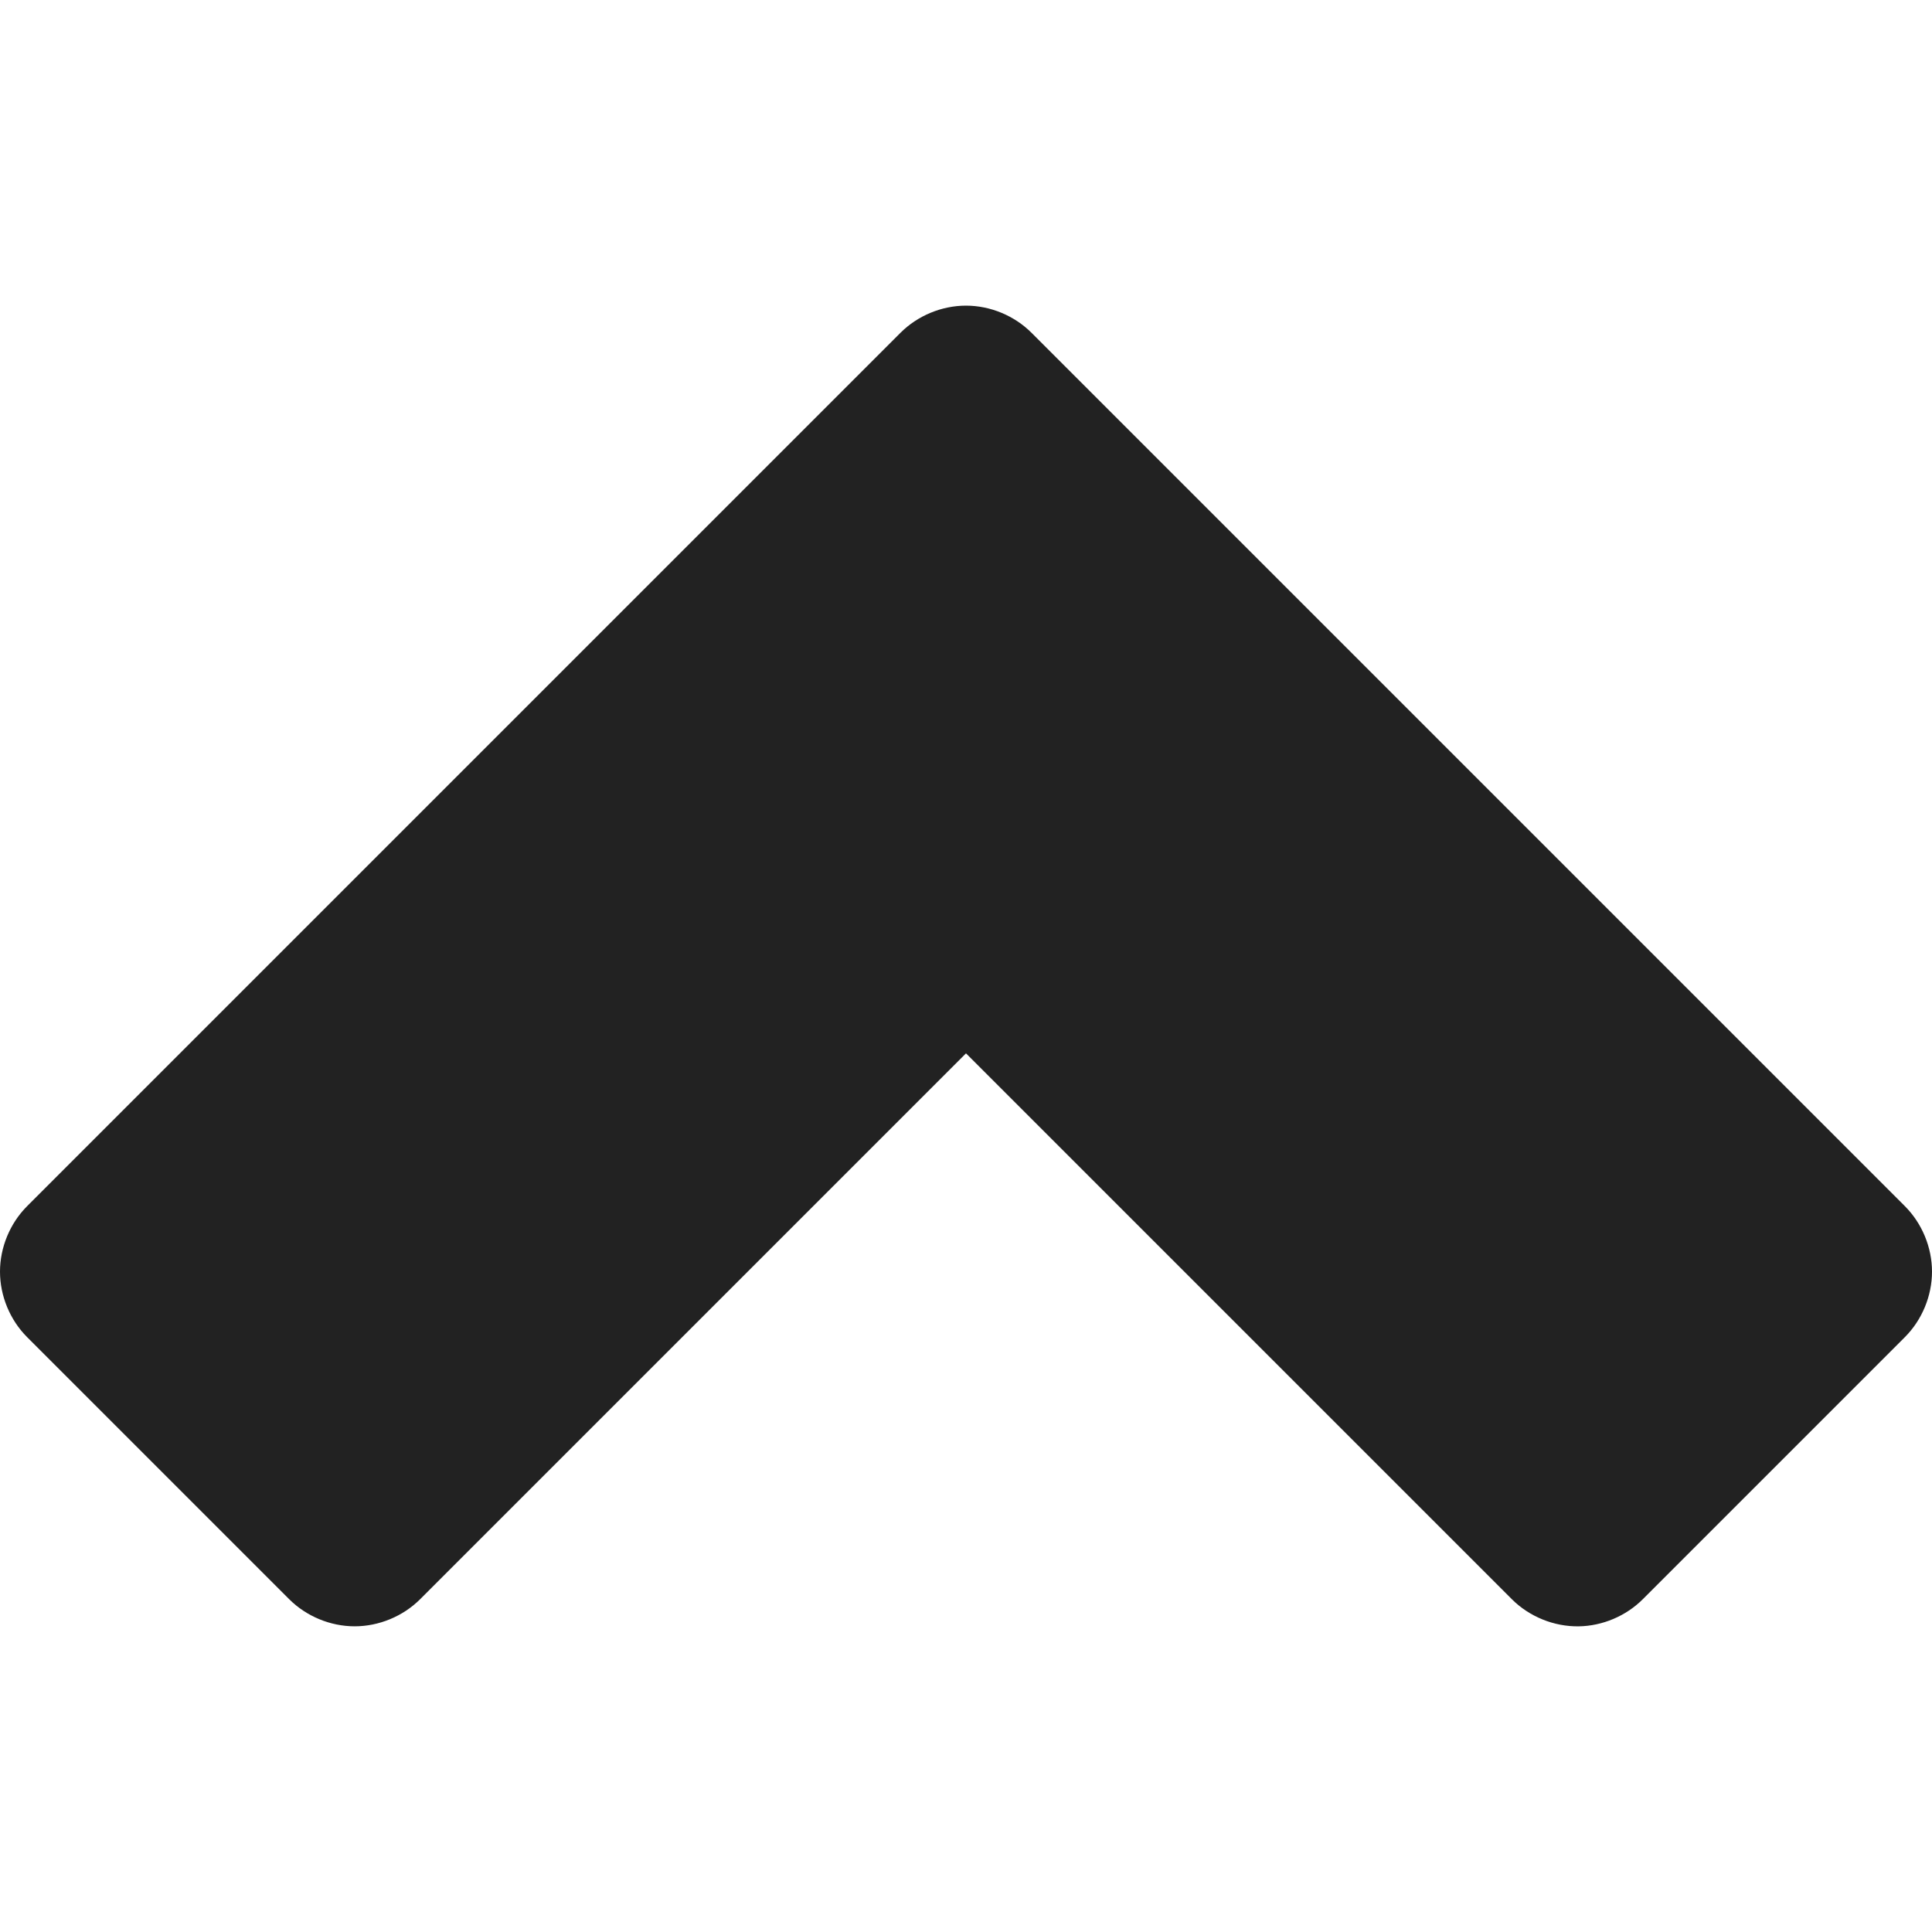
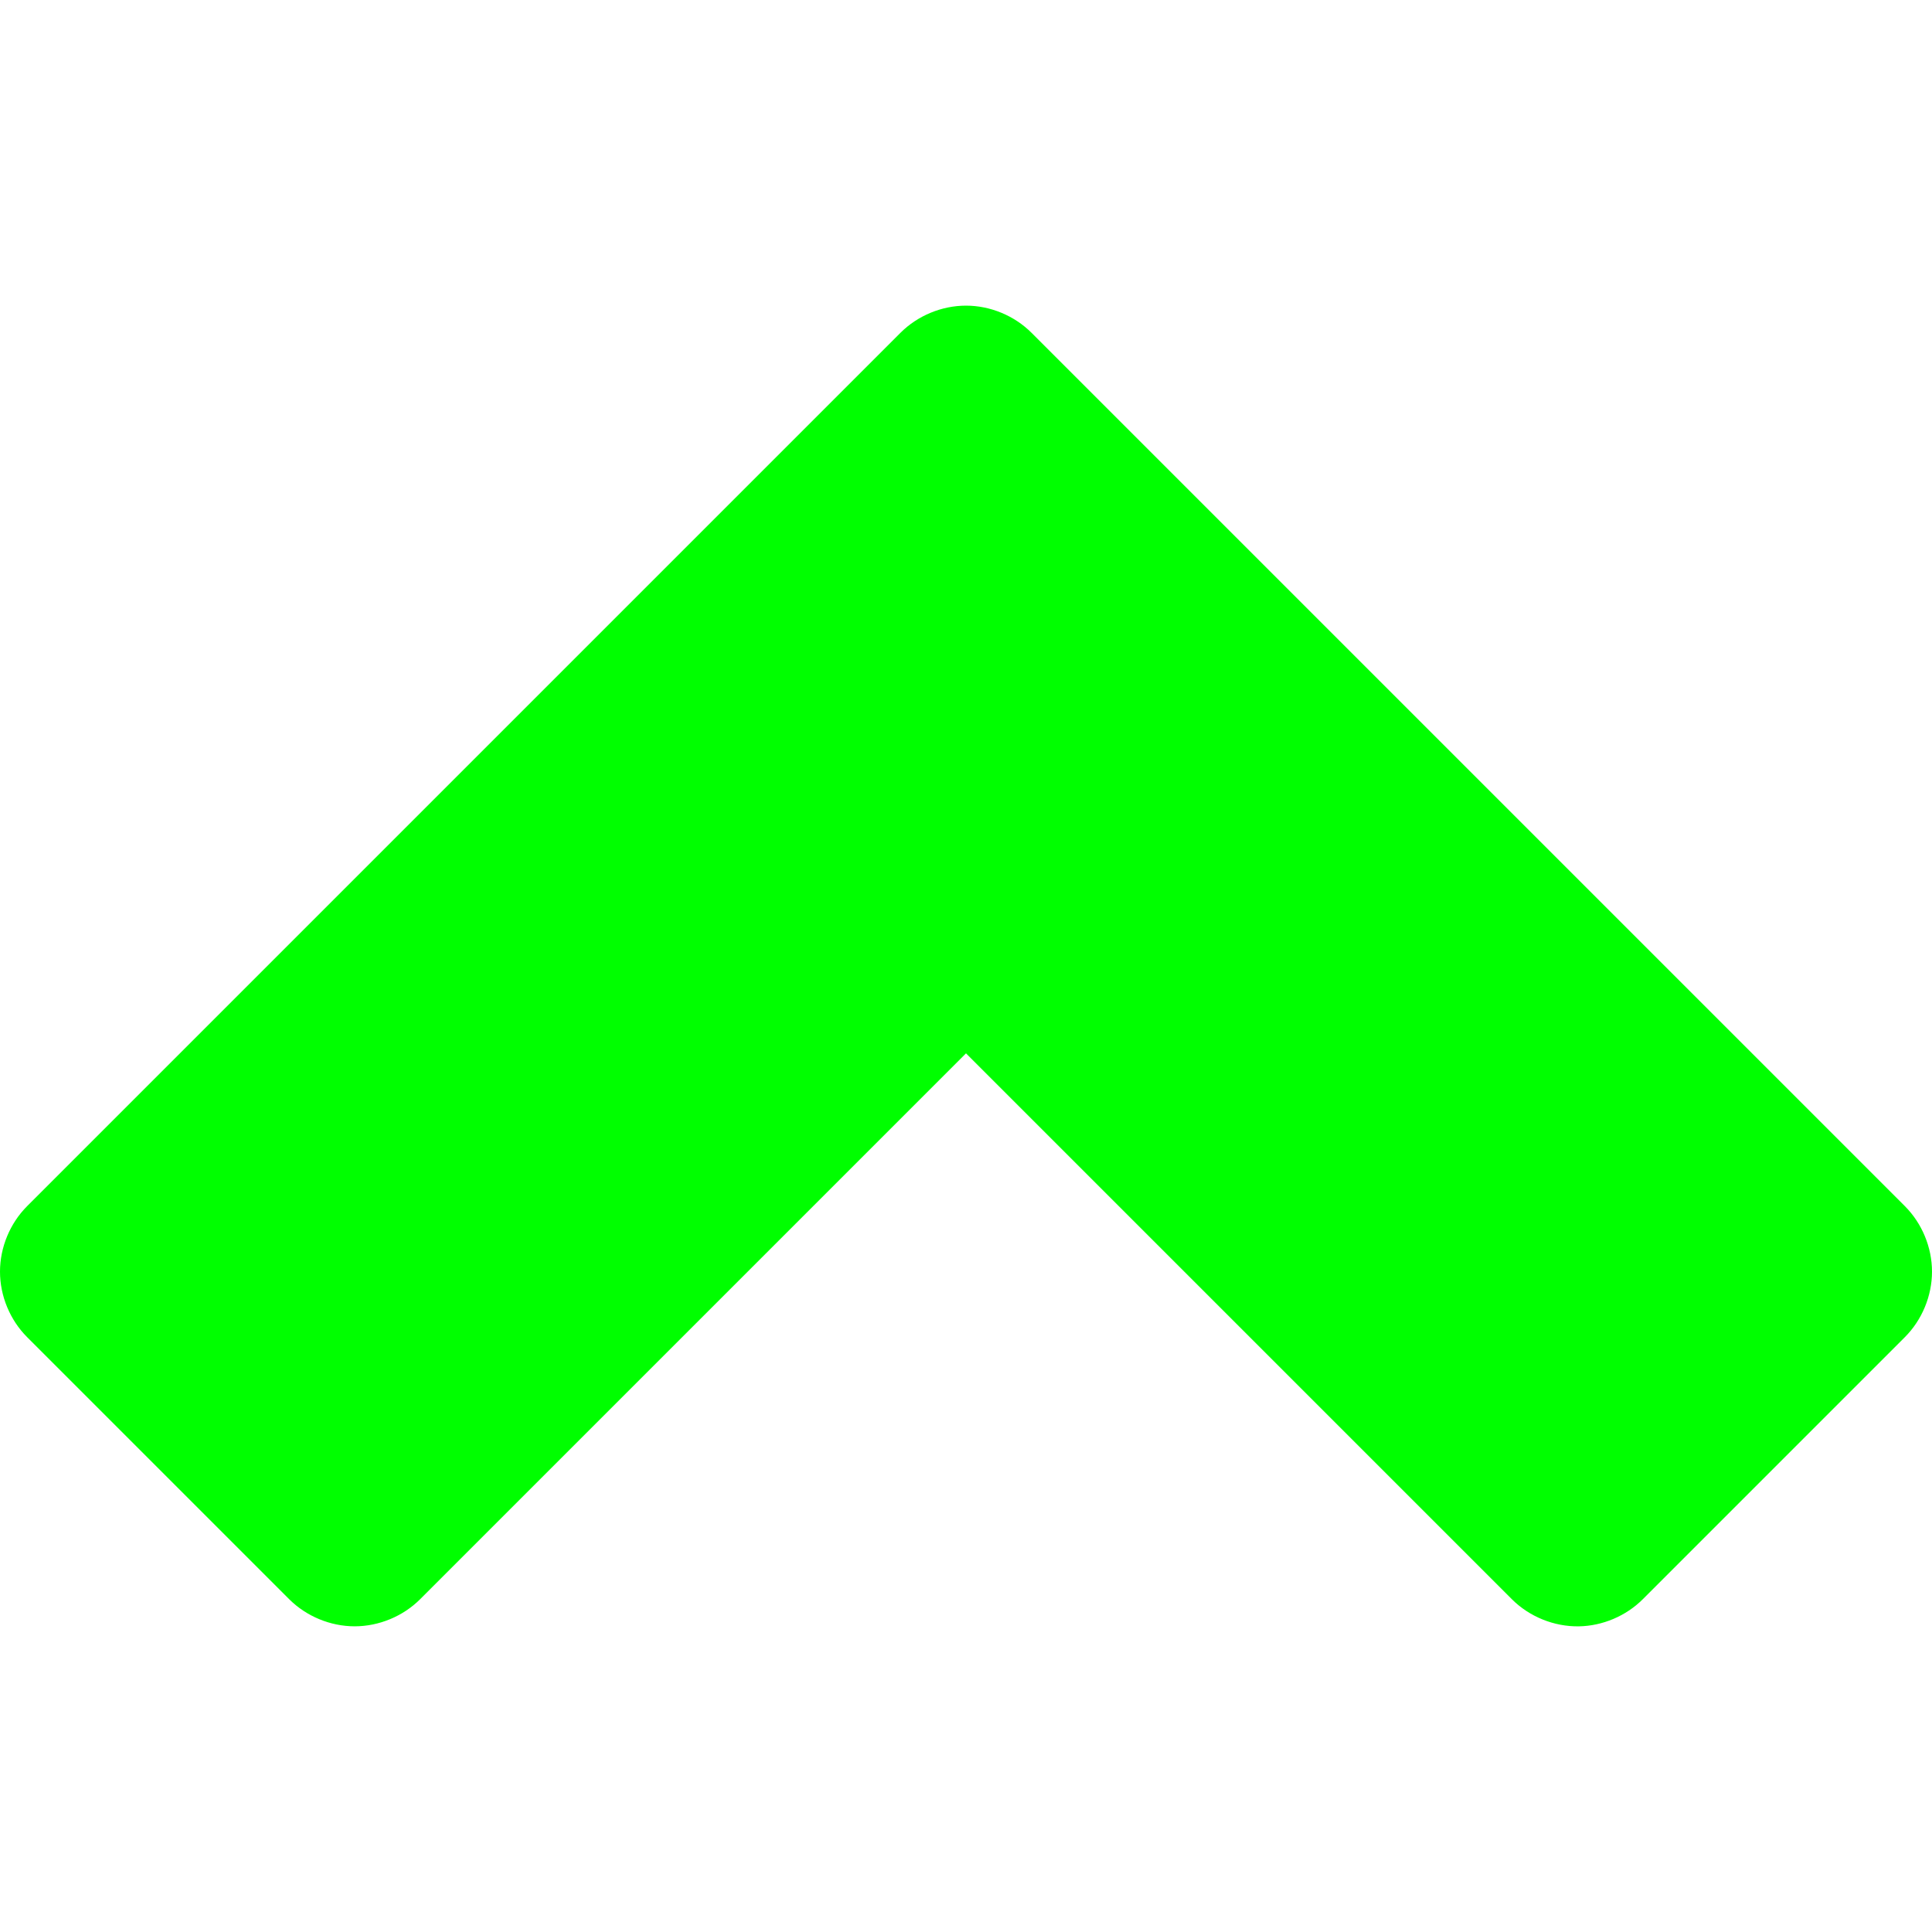
<svg xmlns="http://www.w3.org/2000/svg" version="1.1" id="Capa_1" x="0px" y="0px" viewBox="0 0 405.457 405.457" style="enable-background:new 0 0 405.457 405.457;" xml:space="preserve">
-   <g>
-     <path style="fill:#222222;" d="M331.322,341.31c4.985-0.078,9.911-2.163,13.438-5.688l55-55c3.601-3.599,5.697-8.659,5.697-13.75   s-2.096-10.151-5.697-13.75L216.478,69.841c-3.599-3.601-8.659-5.697-13.75-5.697s-10.151,2.096-13.75,5.697L5.697,253.123   C2.096,256.722,0,261.782,0,266.873s2.096,10.151,5.697,13.75l55,55c3.598,3.591,8.651,5.681,13.734,5.681   s10.136-2.09,13.734-5.681l114.562-114.562L317.29,335.623C320.958,339.287,326.139,341.387,331.322,341.31z" />
+   <defs id="defs39" />
+   <g id="g3" style="fill:#00ff00">
+     <path style="fill:#00ff00" d="M331.322,341.31c4.985-0.078,9.911-2.163,13.438-5.688l55-55c3.601-3.599,5.697-8.659,5.697-13.75   s-2.096-10.151-5.697-13.75L216.478,69.841c-3.599-3.601-8.659-5.697-13.75-5.697s-10.151,2.096-13.75,5.697L5.697,253.123   C2.096,256.722,0,261.782,0,266.873s2.096,10.151,5.697,13.75l55,55c3.598,3.591,8.651,5.681,13.734,5.681   s10.136-2.09,13.734-5.681l114.562-114.562L317.29,335.623C320.958,339.287,326.139,341.387,331.322,341.31z" id="path5" />
  </g>
-   <g>
- </g>
-   <g>
- </g>
-   <g>
- </g>
-   <g>
- </g>
-   <g>
- </g>
-   <g>
- </g>
-   <g>
- </g>
-   <g>
- </g>
-   <g>
- </g>
-   <g>
- </g>
-   <g>
- </g>
-   <g>
- </g>
-   <g>
- </g>
-   <g>
- </g>
-   <g>
- </g>
+   <g id="g7" />
+   <g id="g9" />
+   <g id="g11" />
+   <g id="g13" />
+   <g id="g15" />
+   <g id="g17" />
+   <g id="g19" />
+   <g id="g21" />
+   <g id="g23" />
+   <g id="g25" />
+   <g id="g27" />
+   <g id="g29" />
+   <g id="g31" />
+   <g id="g33" />
+   <g id="g35" />
</svg>
